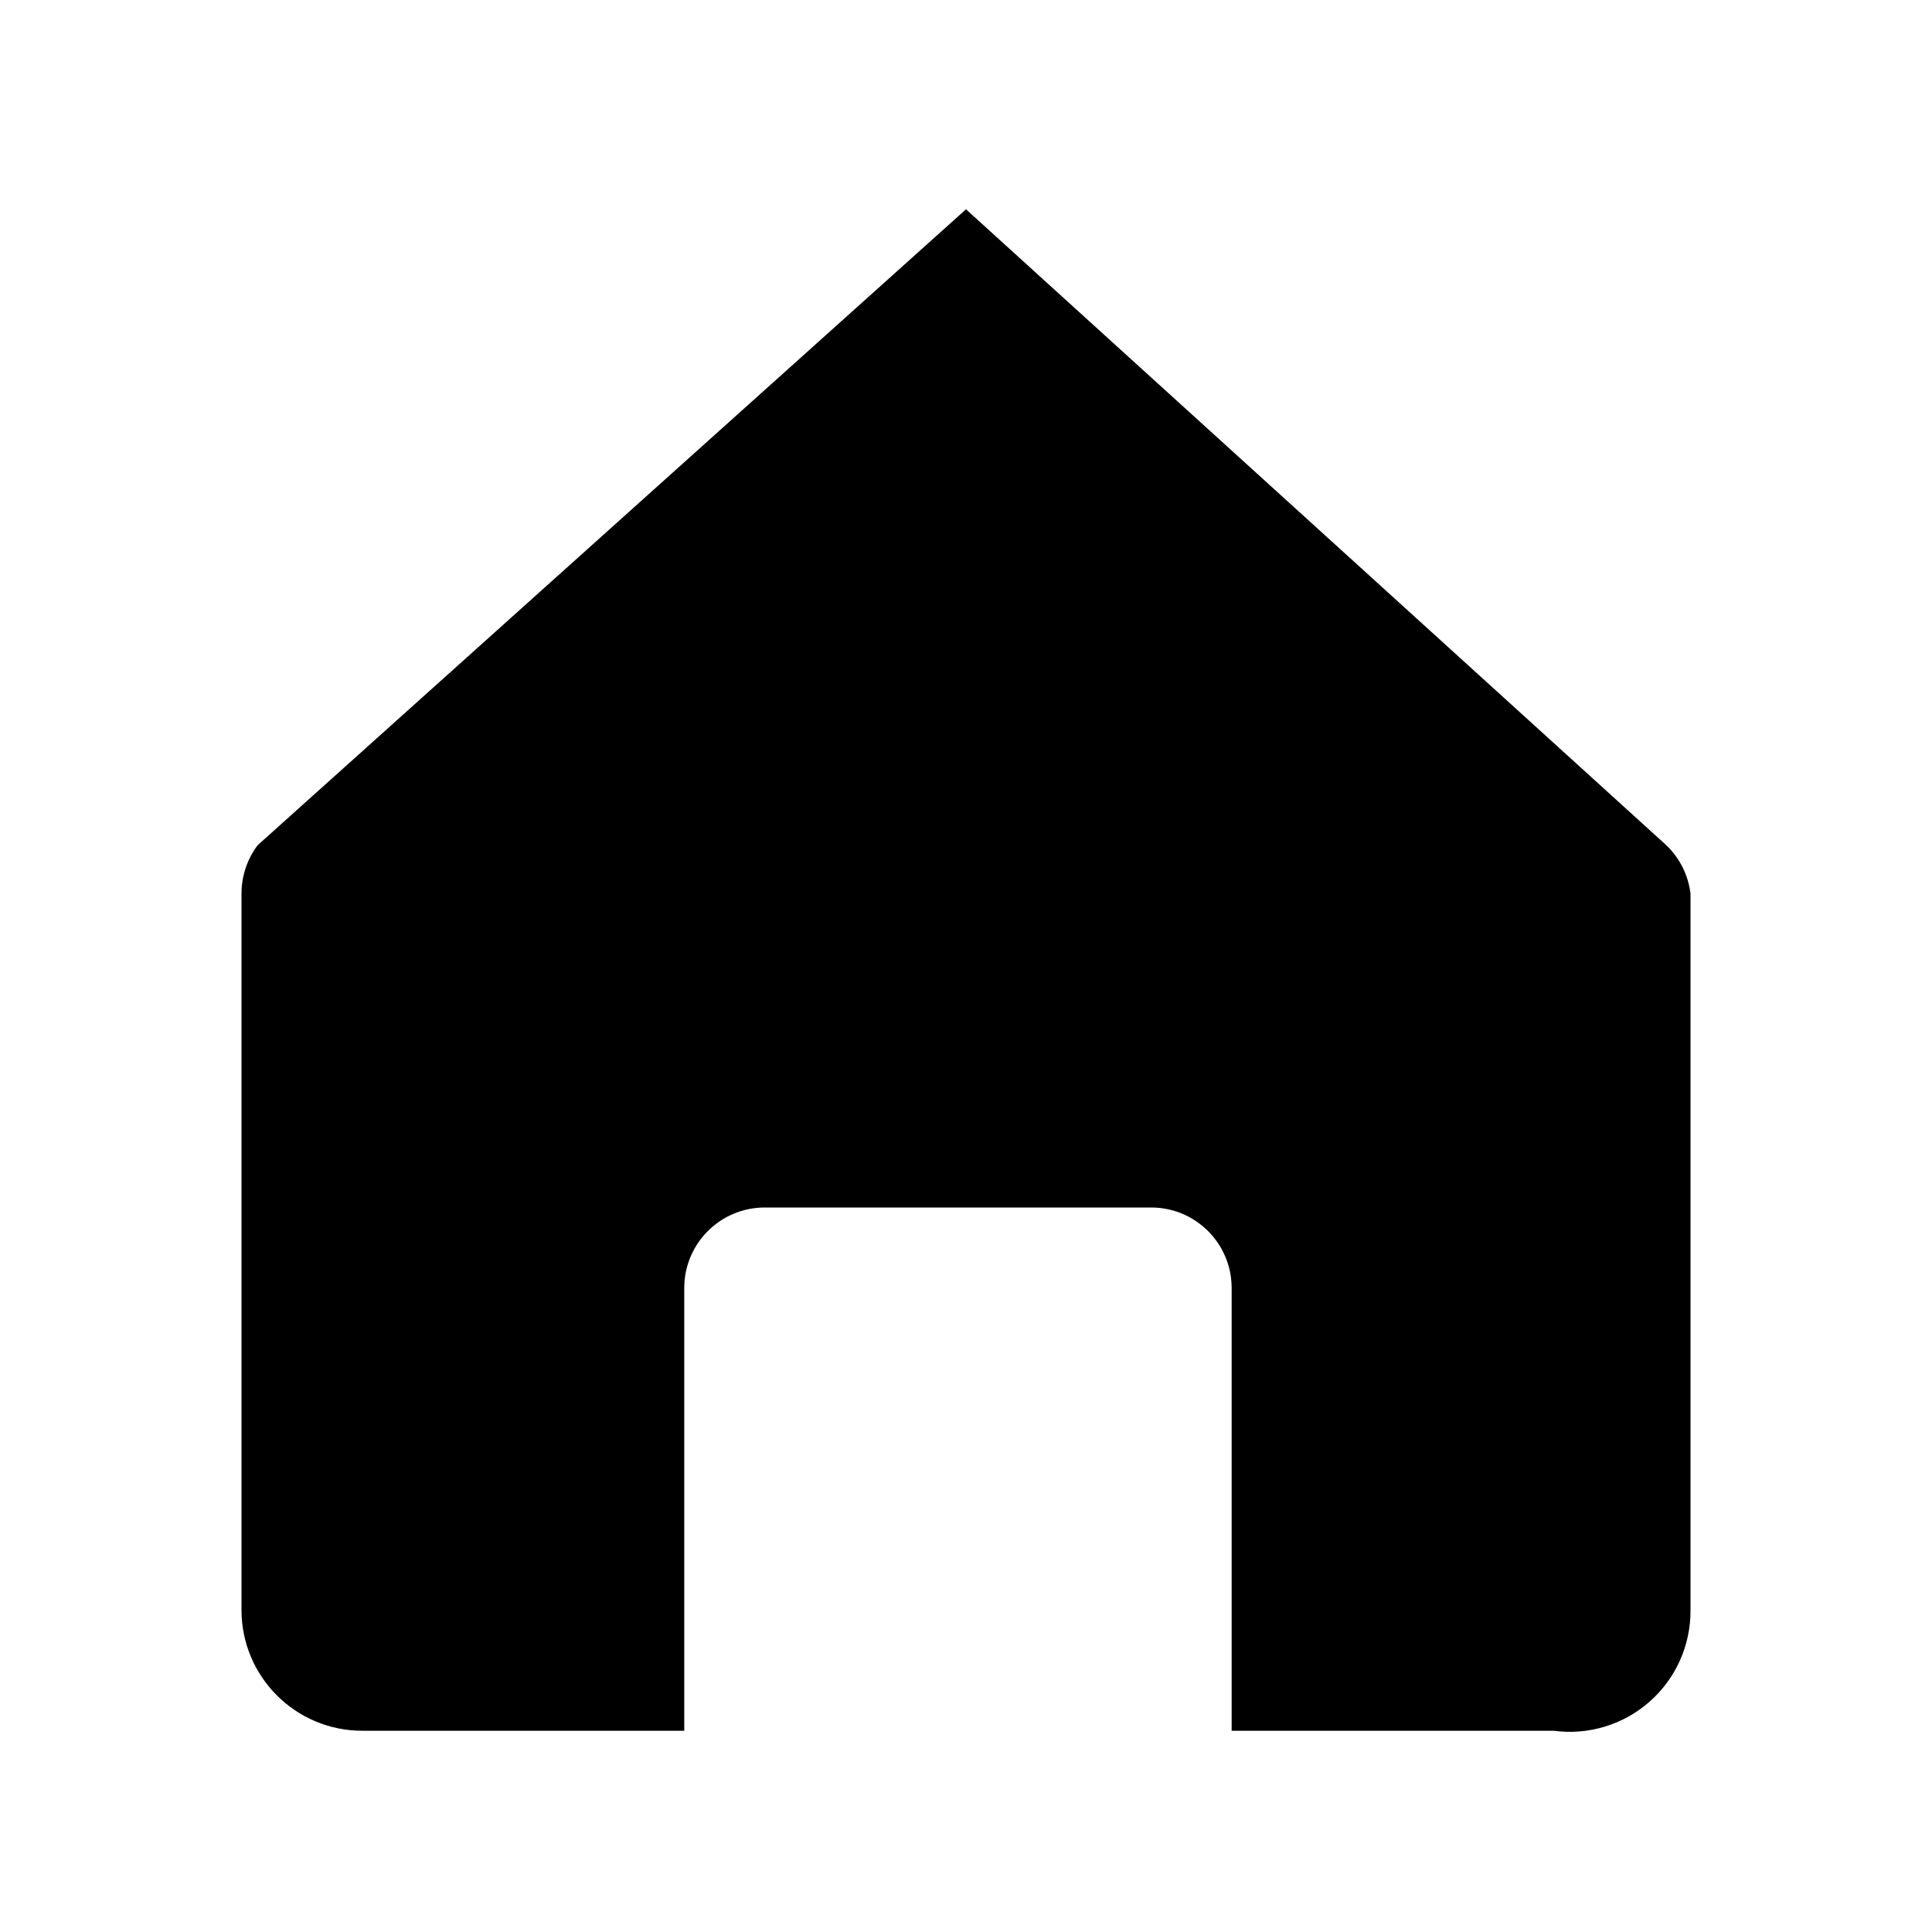
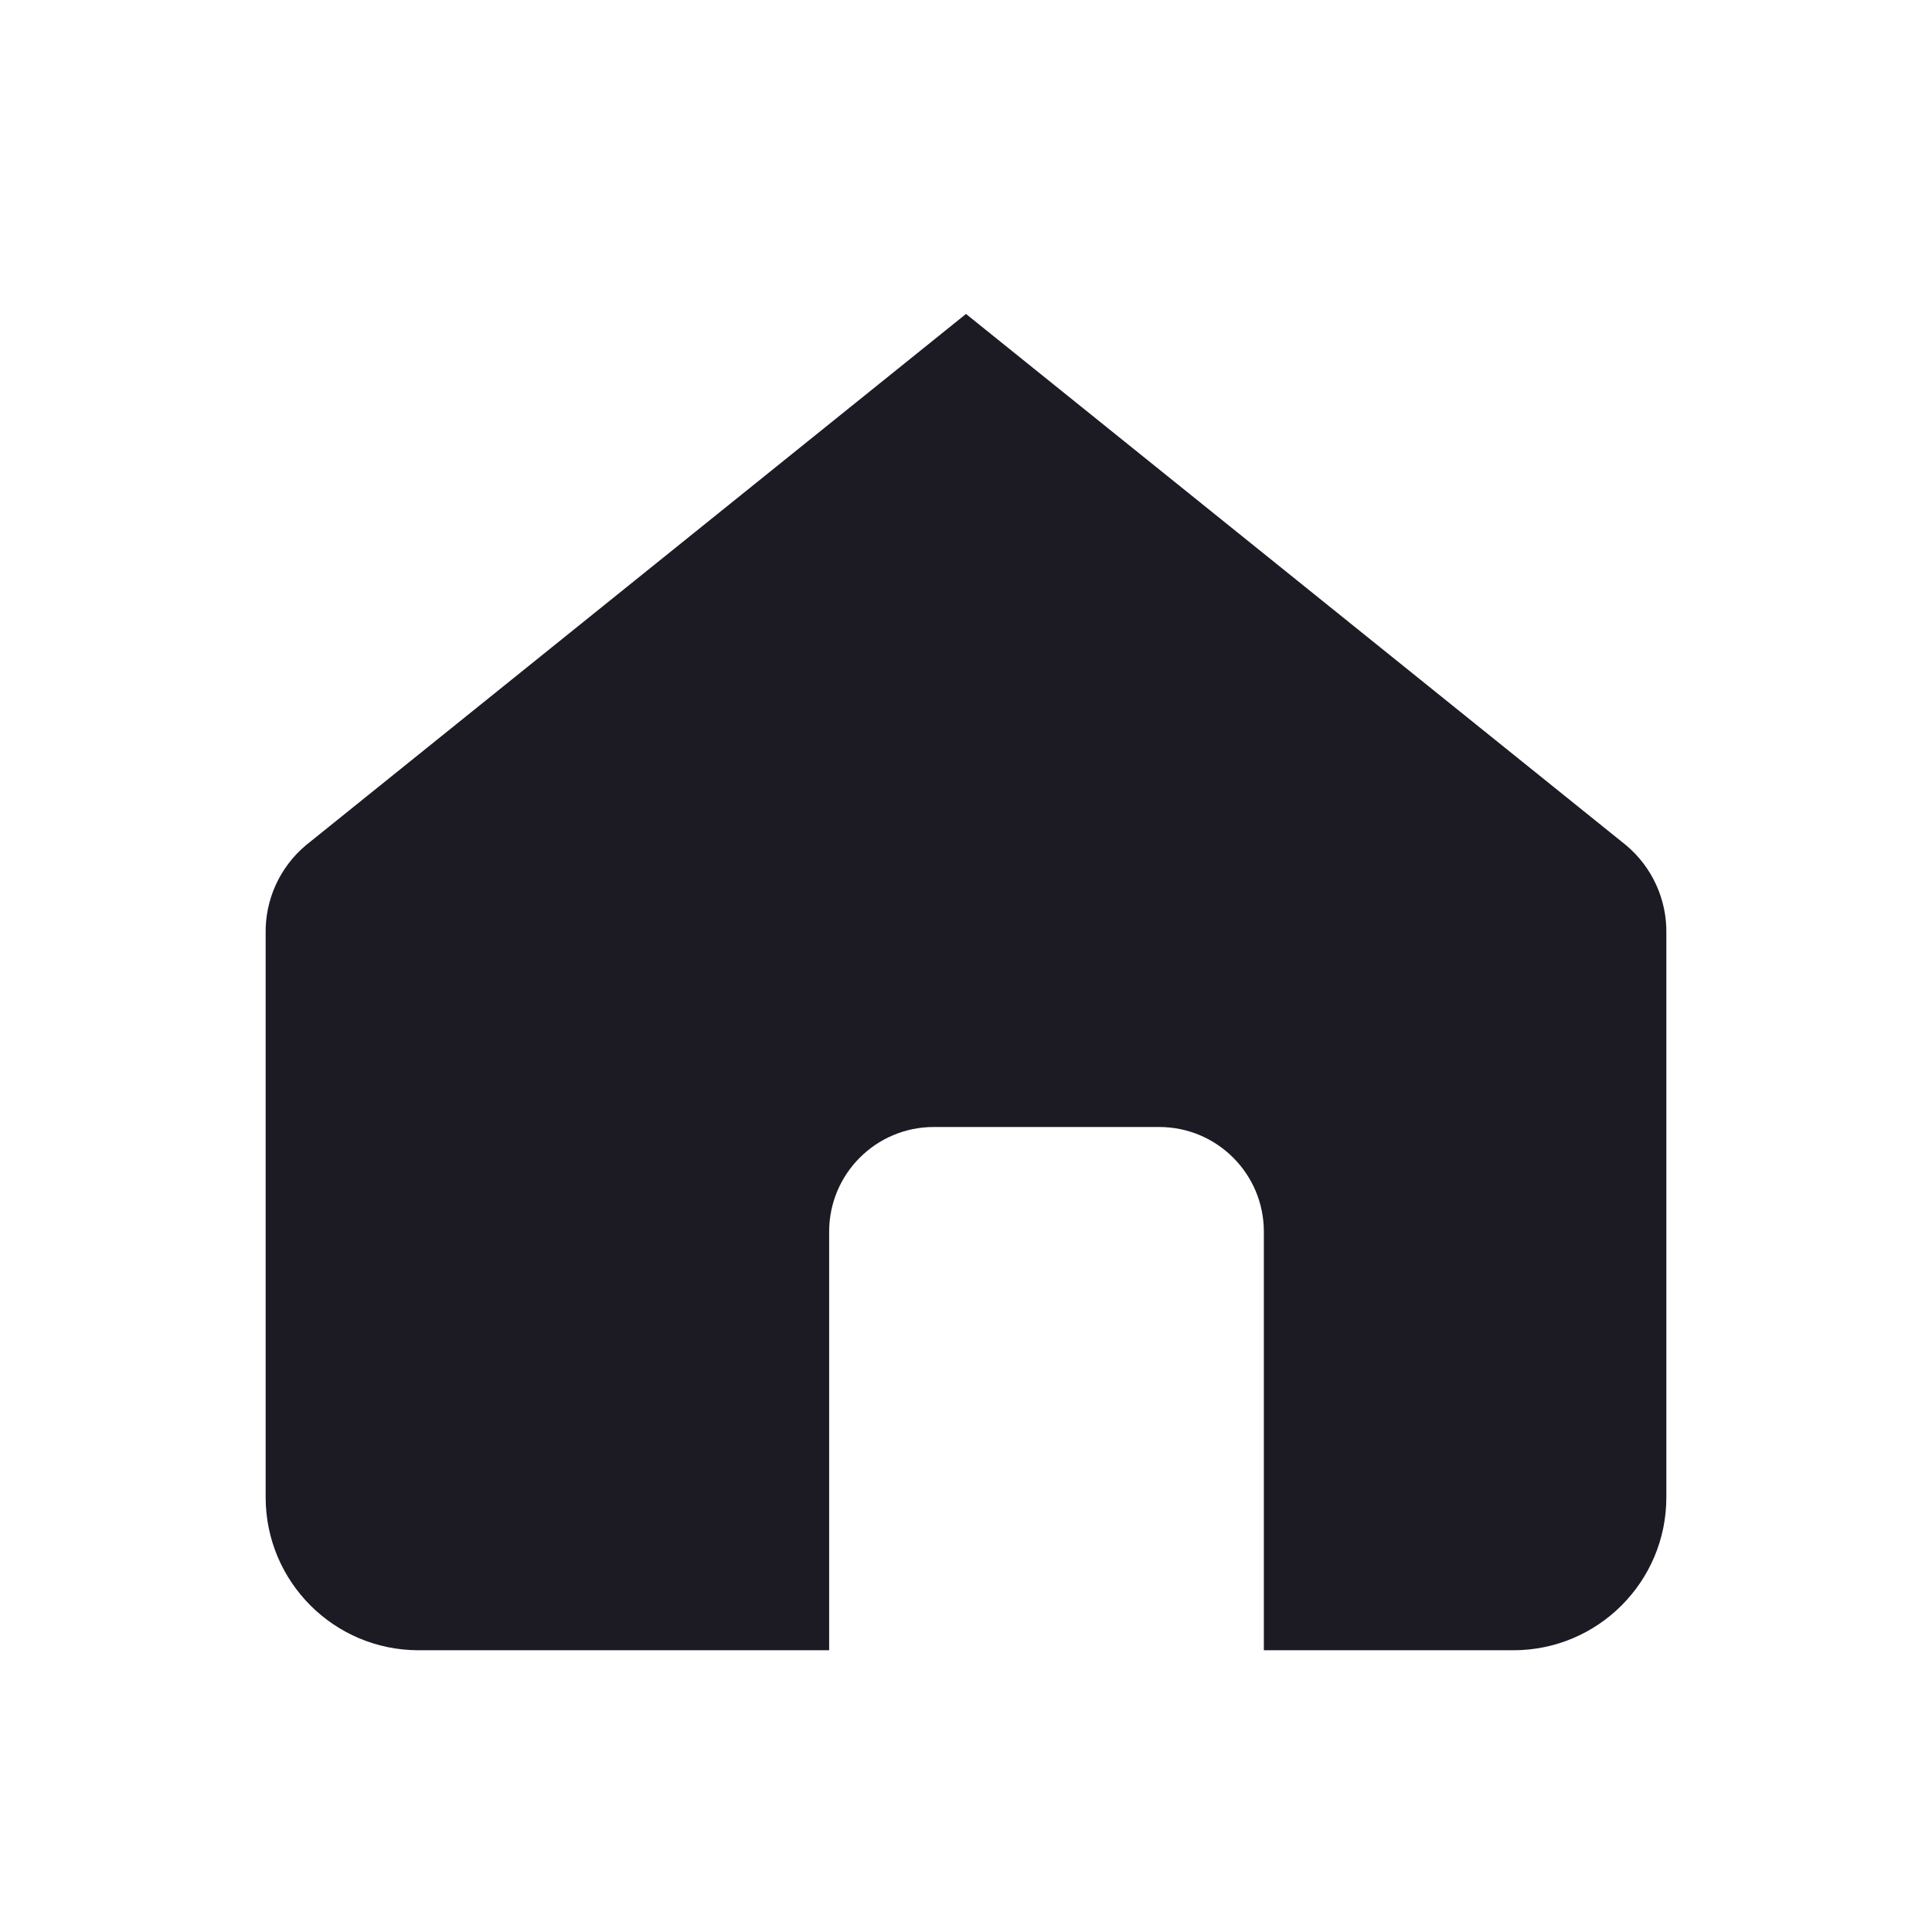
- <svg xmlns="http://www.w3.org/2000/svg" viewBox="0 0 24 24" fill="currentColor">
-   <path d="M12 2.6 3.2 10.5a1 1 0 0 0-.2.6V20a1.5 1.5 0 0 0 1.5 1.5h4V16a1 1 0 0 1 1-1h4.8a1 1 0 0 1 1 1v5.5h4A1.5 1.5 0 0 0 21 20v-8.9a1 1 0 0 0-.3-.6z" />
+ <svg xmlns="http://www.w3.org/2000/svg" viewBox="0 0 24 24">
+   <path fill="#1C1B24" fill-rule="evenodd" d="M12 3.9l8.2 6.6a1.4 1.4 0 0 1 .5 1.1v7a1.9 1.9 0 0 1-1.9 1.9h-3.1v-5.2a1.3 1.3 0 0 0-1.3-1.3h-2.8a1.3 1.3 0 0 0-1.3 1.3v5.2H5.2A1.9 1.9 0 0 1 3.3 18.6v-7a1.4 1.4 0 0 1 .5-1.1Z" />
</svg>
